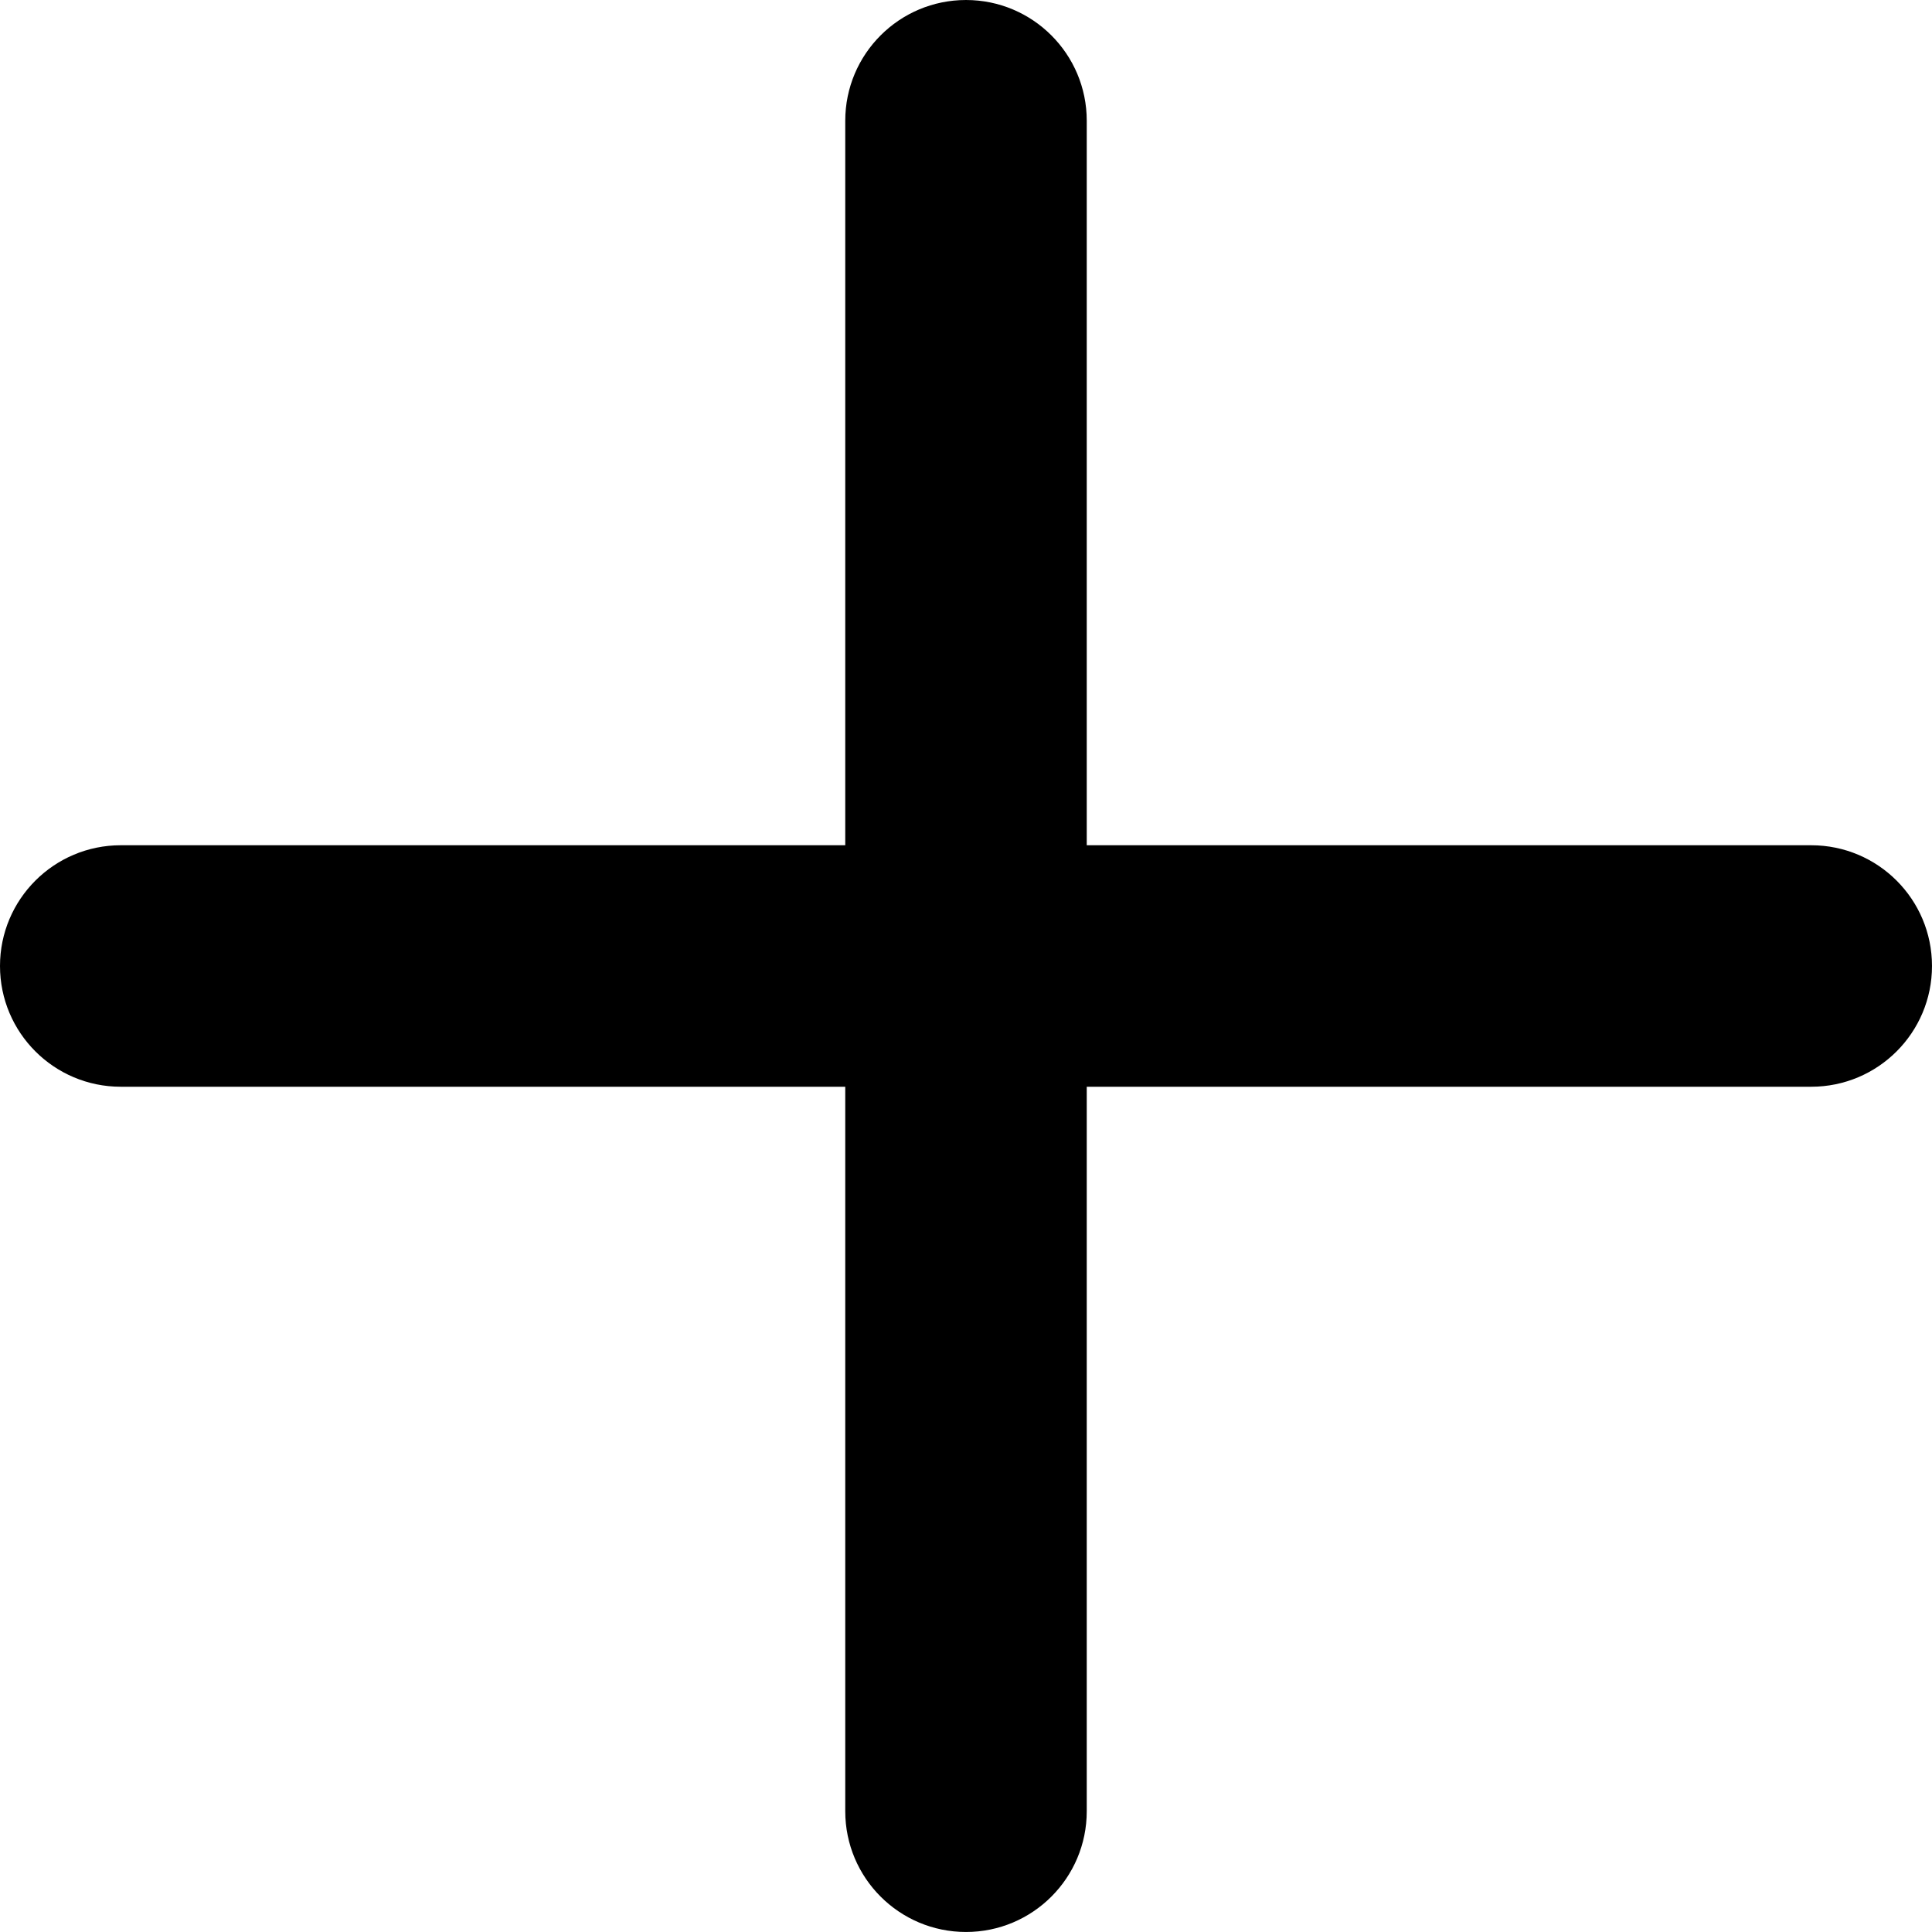
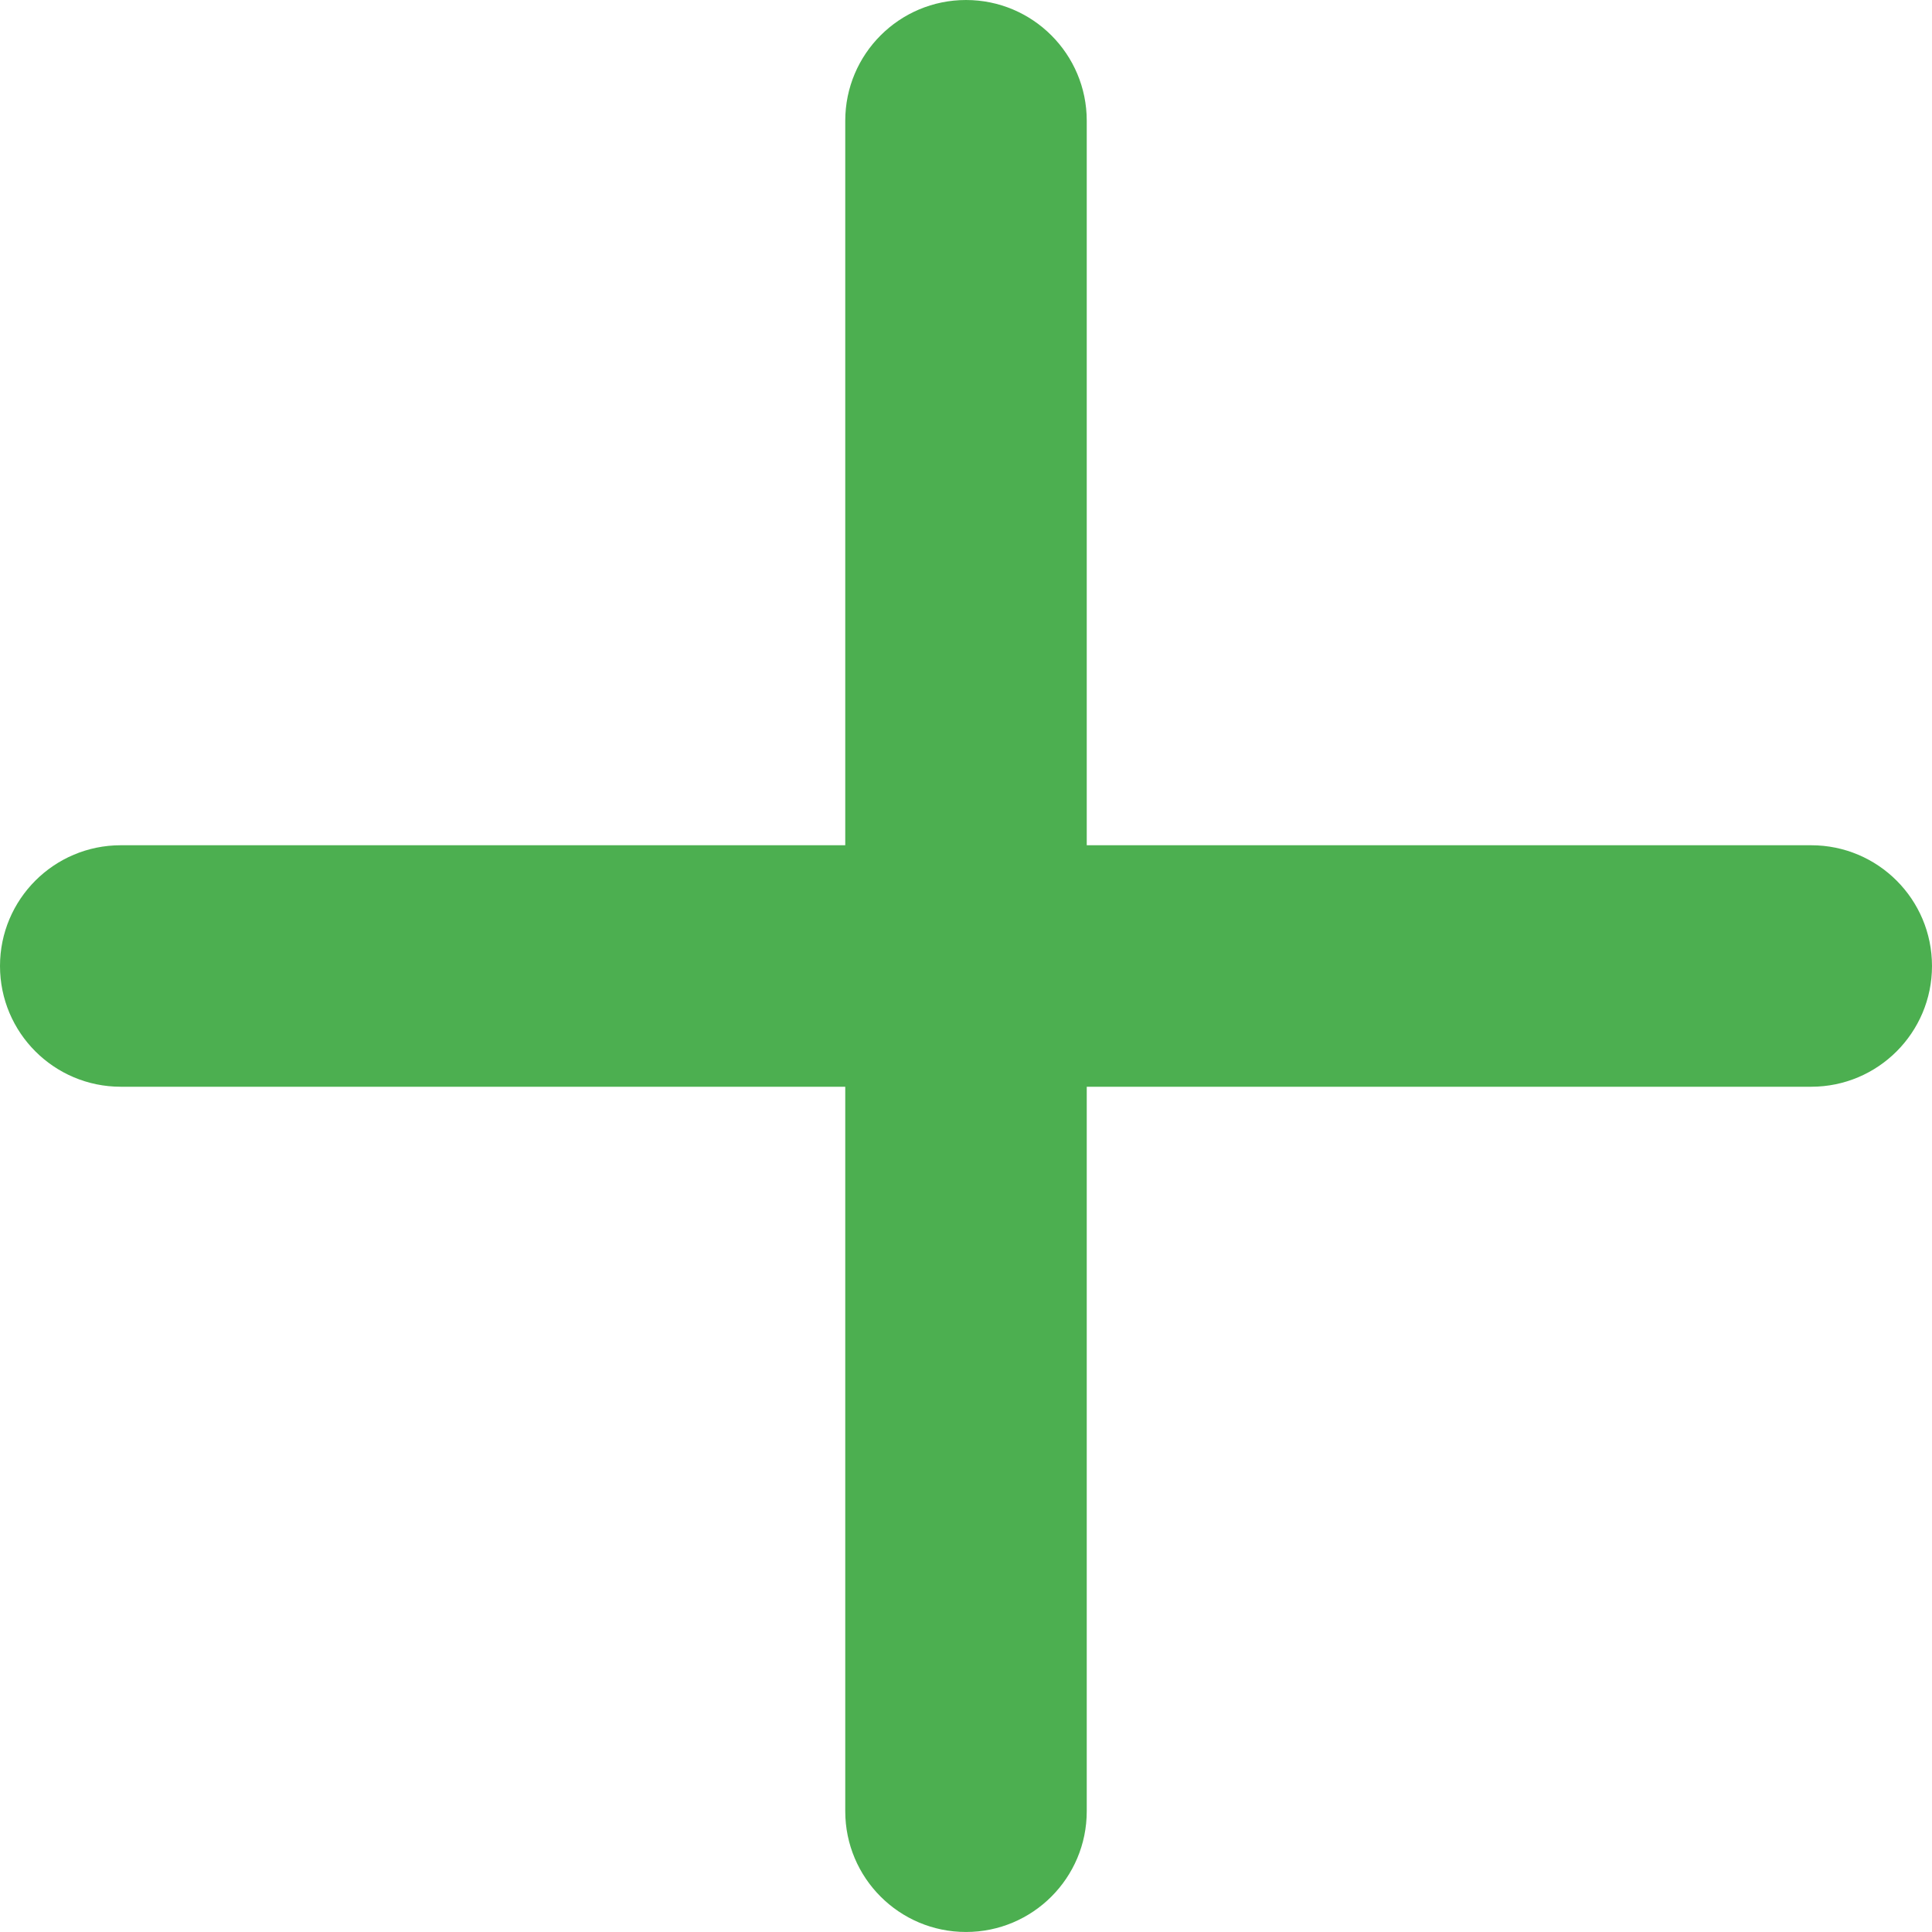
- <svg xmlns="http://www.w3.org/2000/svg" version="1.1" id="Capa_1" x="0px" y="0px" viewBox="0 0 286.376 286.376" style="enable-background:new 0 0 286.376 286.376;" xml:space="preserve">
-   <g id="Add">
-     <path style="fill-rule:evenodd;clip-rule:evenodd;" d="M268.477,125.29H161.086V17.899c0-9.885-8.013-17.898-17.898-17.898   s-17.898,8.013-17.898,17.898v107.39H17.9c-9.885,0-17.9,8.013-17.9,17.898c0,9.885,8.015,17.898,17.9,17.898h107.39v107.39   c0,9.885,8.013,17.898,17.898,17.898s17.898-8.013,17.898-17.898v-107.39h107.391c9.885,0,17.898-8.014,17.898-17.898   C286.376,133.303,278.362,125.29,268.477,125.29z" />
+ <svg xmlns="http://www.w3.org/2000/svg" height="20px" width="20px" viewBox="0 0 286.376 286.376" style="enable-background:new 0 0 286.376 286.376;" xml:space="preserve" fill="#4caf50">
+   <g>
+     <path style="fill-rule:evenodd; clip-rule:evenodd;" d="M268.477,125.29H161.086V17.899c0-9.885-8.013-17.898-17.898-17.898    s-17.898,8.013-17.898,17.898v107.39H17.9c-9.885,0-17.9,8.013-17.9,17.898c0,9.885,8.015,17.898,17.9,17.898h107.39v107.39    c0,9.885,8.013,17.898,17.898,17.898s17.898-8.013,17.898-17.898v-107.39h107.391c9.885,0,17.898-8.014,17.898-17.898    C286.376,133.303,278.362,125.29,268.477,125.29z" />
  </g>
-   <g>
- </g>
-   <g>
- </g>
-   <g>
- </g>
-   <g>
- </g>
-   <g>
- </g>
-   <g>
- </g>
-   <g>
- </g>
-   <g>
- </g>
-   <g>
- </g>
-   <g>
- </g>
-   <g>
- </g>
-   <g>
- </g>
-   <g>
- </g>
-   <g>
- </g>
-   <g>
- </g>
</svg>
